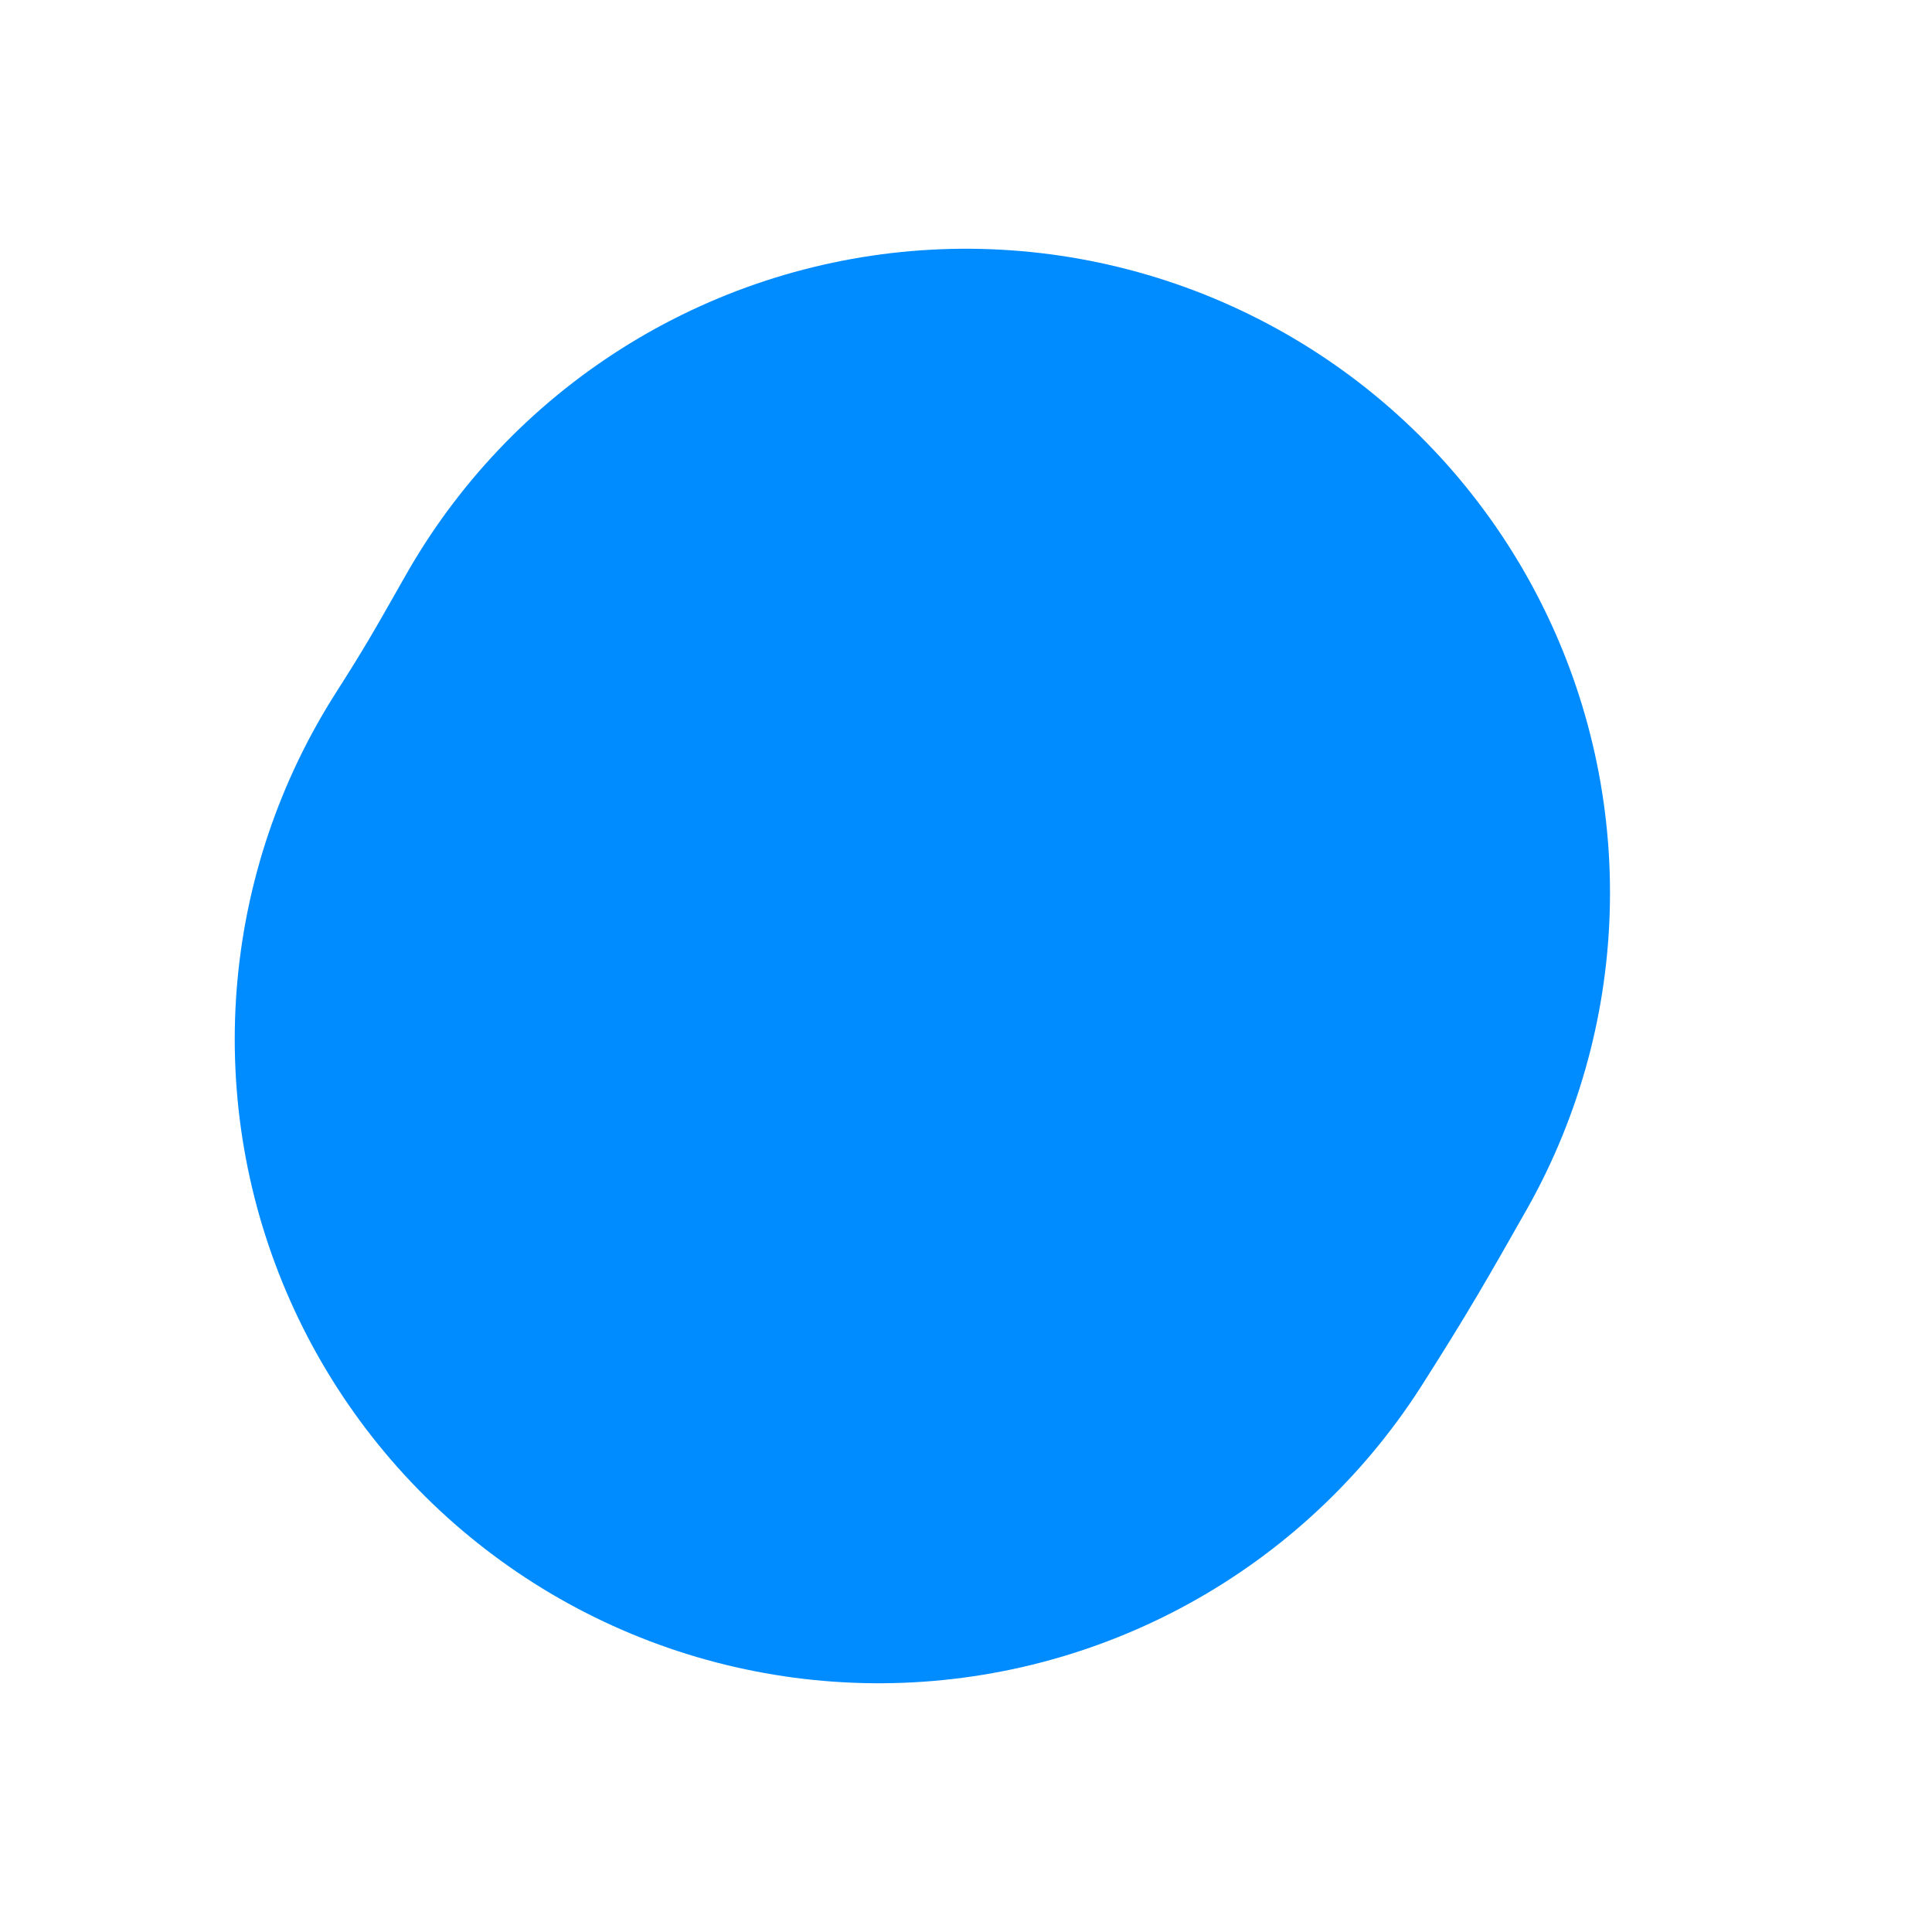
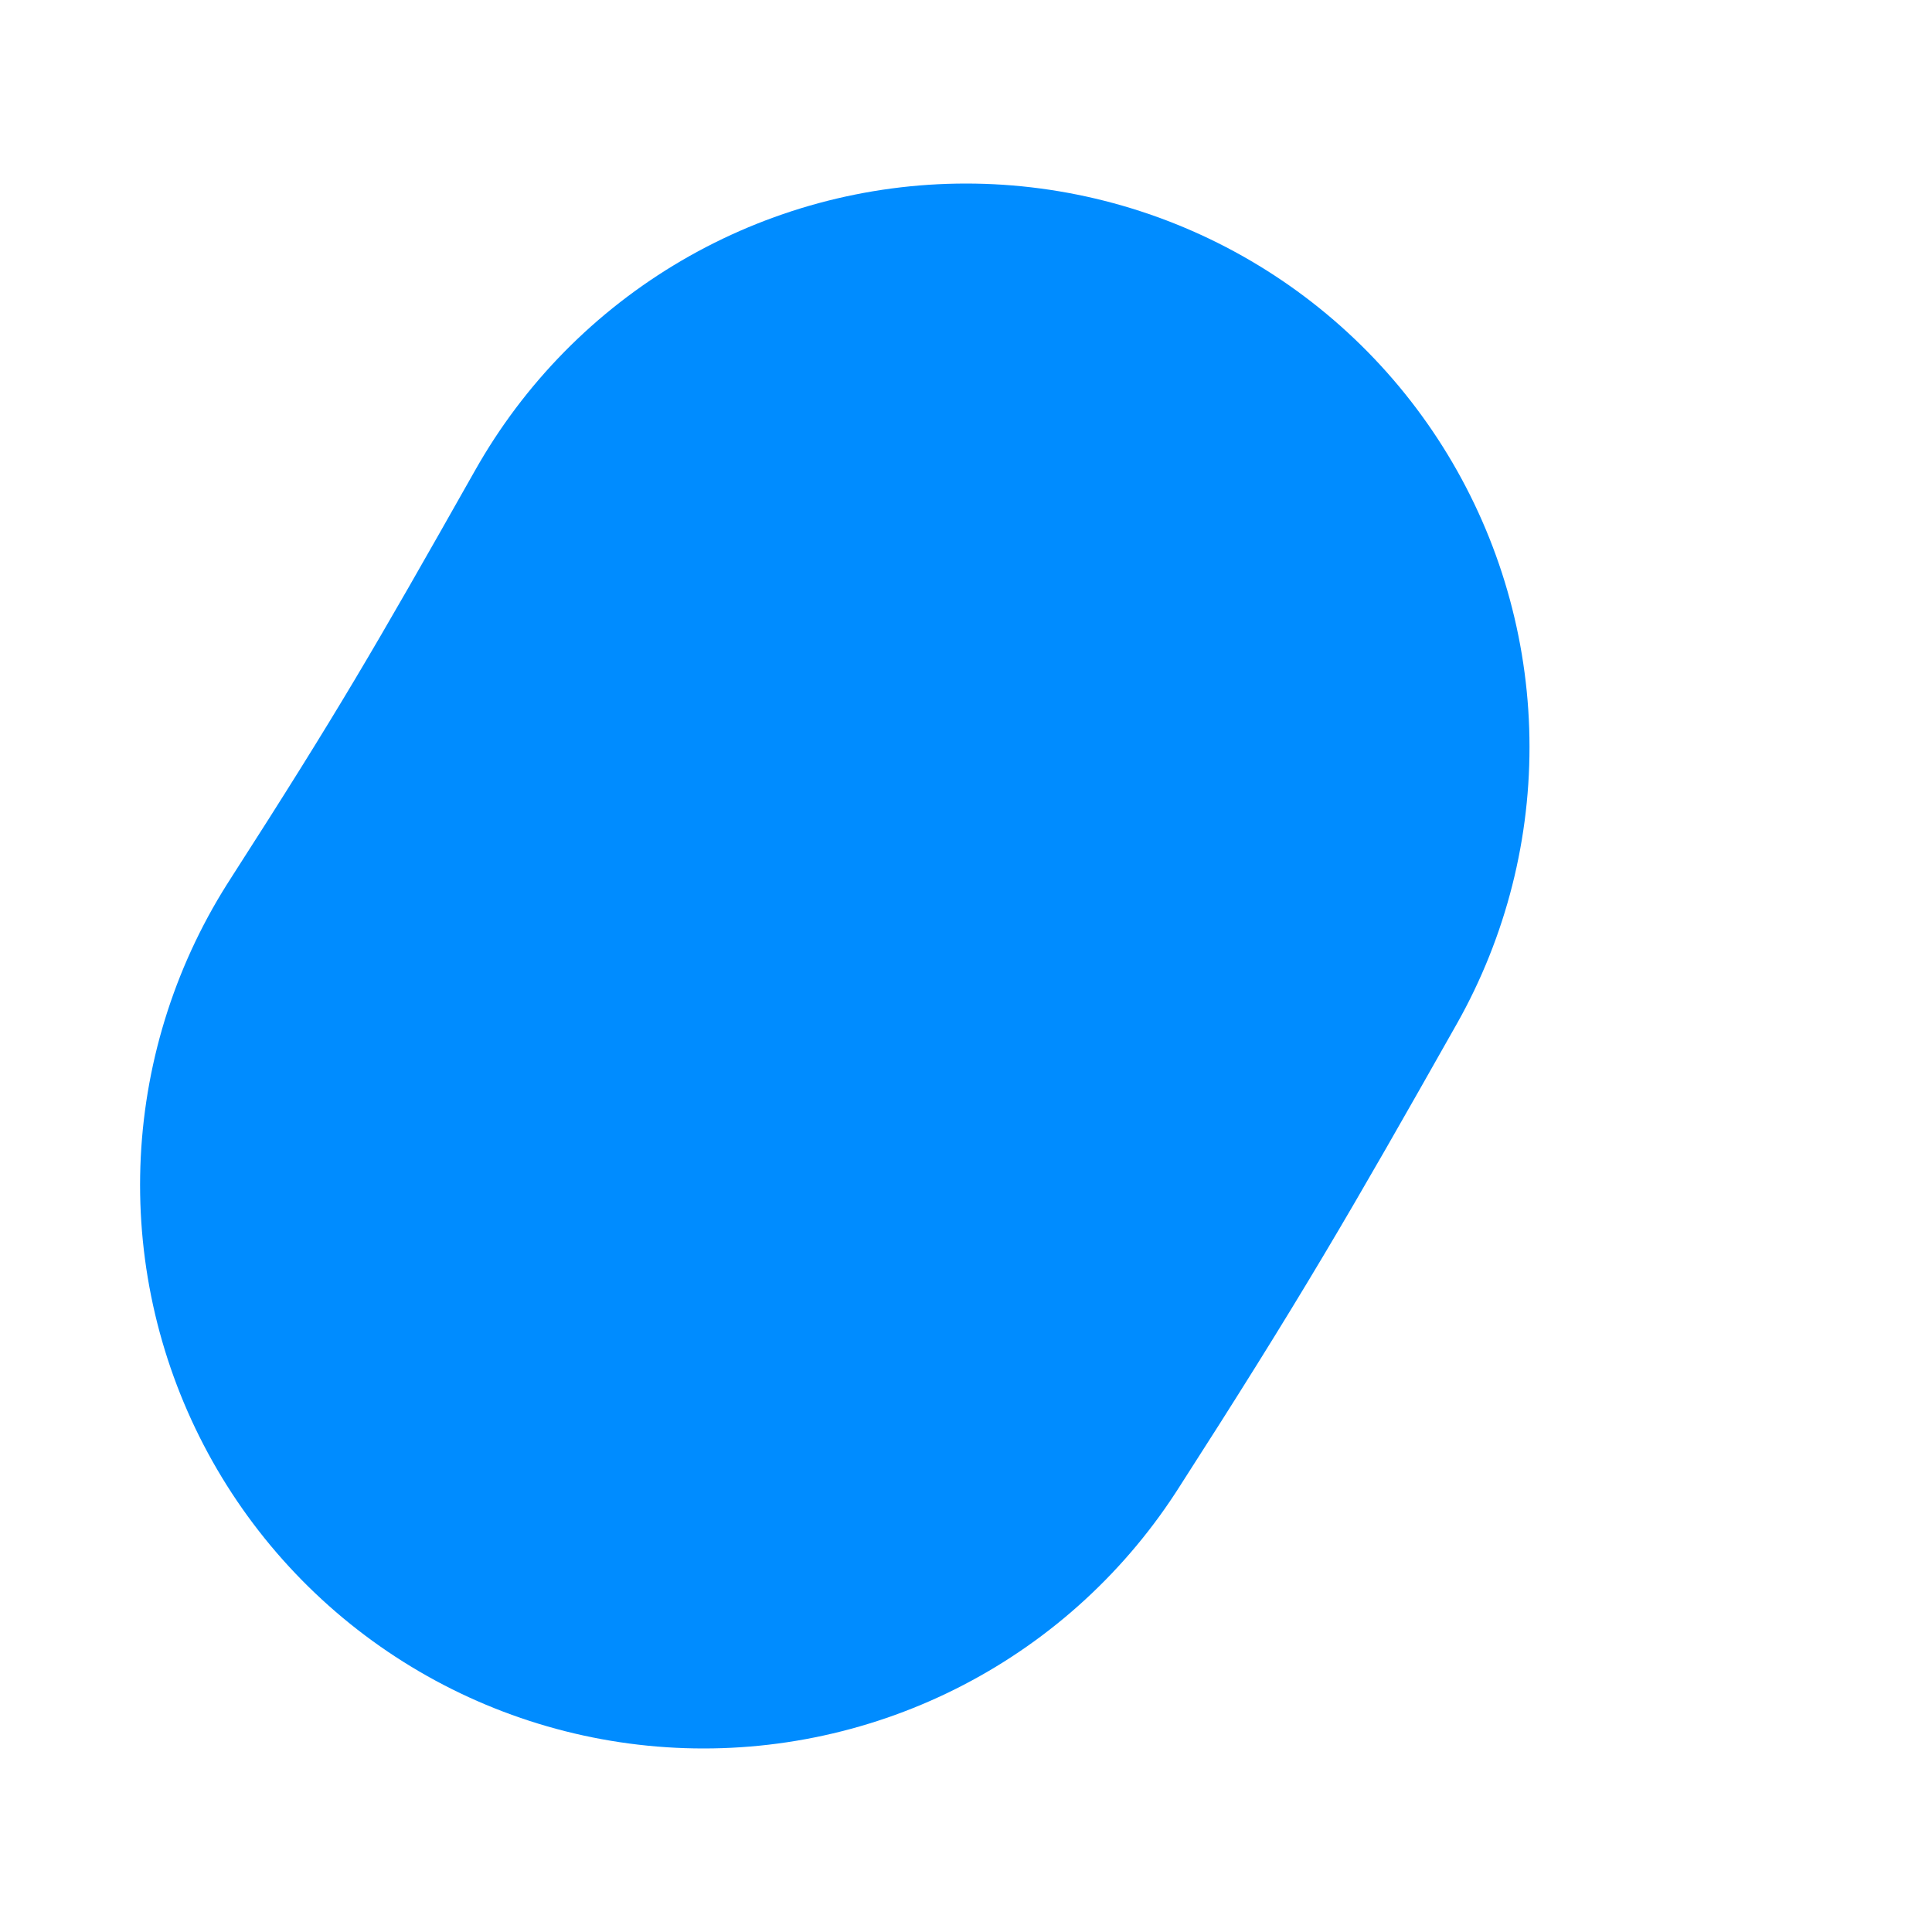
- <svg xmlns="http://www.w3.org/2000/svg" preserveAspectRatio="none" overflow="visible" style="display: block;" width="12" height="12" viewBox="0 0 12 12" fill="none">
-   <g id="dots">
-     <path id="Vector 234257343" d="M6 5.545C5.782 5.929 5.697 6.08 5.458 6.455" stroke="#008CFF" stroke-width="8" stroke-linecap="round" stroke-linejoin="round" />
-   </g>
+ <svg xmlns="http://www.w3.org/2000/svg" width="12" height="12" viewBox="0 0 12 12" fill="none">
+   <path d="M6 4.64C5.35 5.79 5.09 6.24 4.37 7.36" stroke="#008CFF" stroke-width="7" stroke-linecap="round" stroke-linejoin="round" />
</svg>
